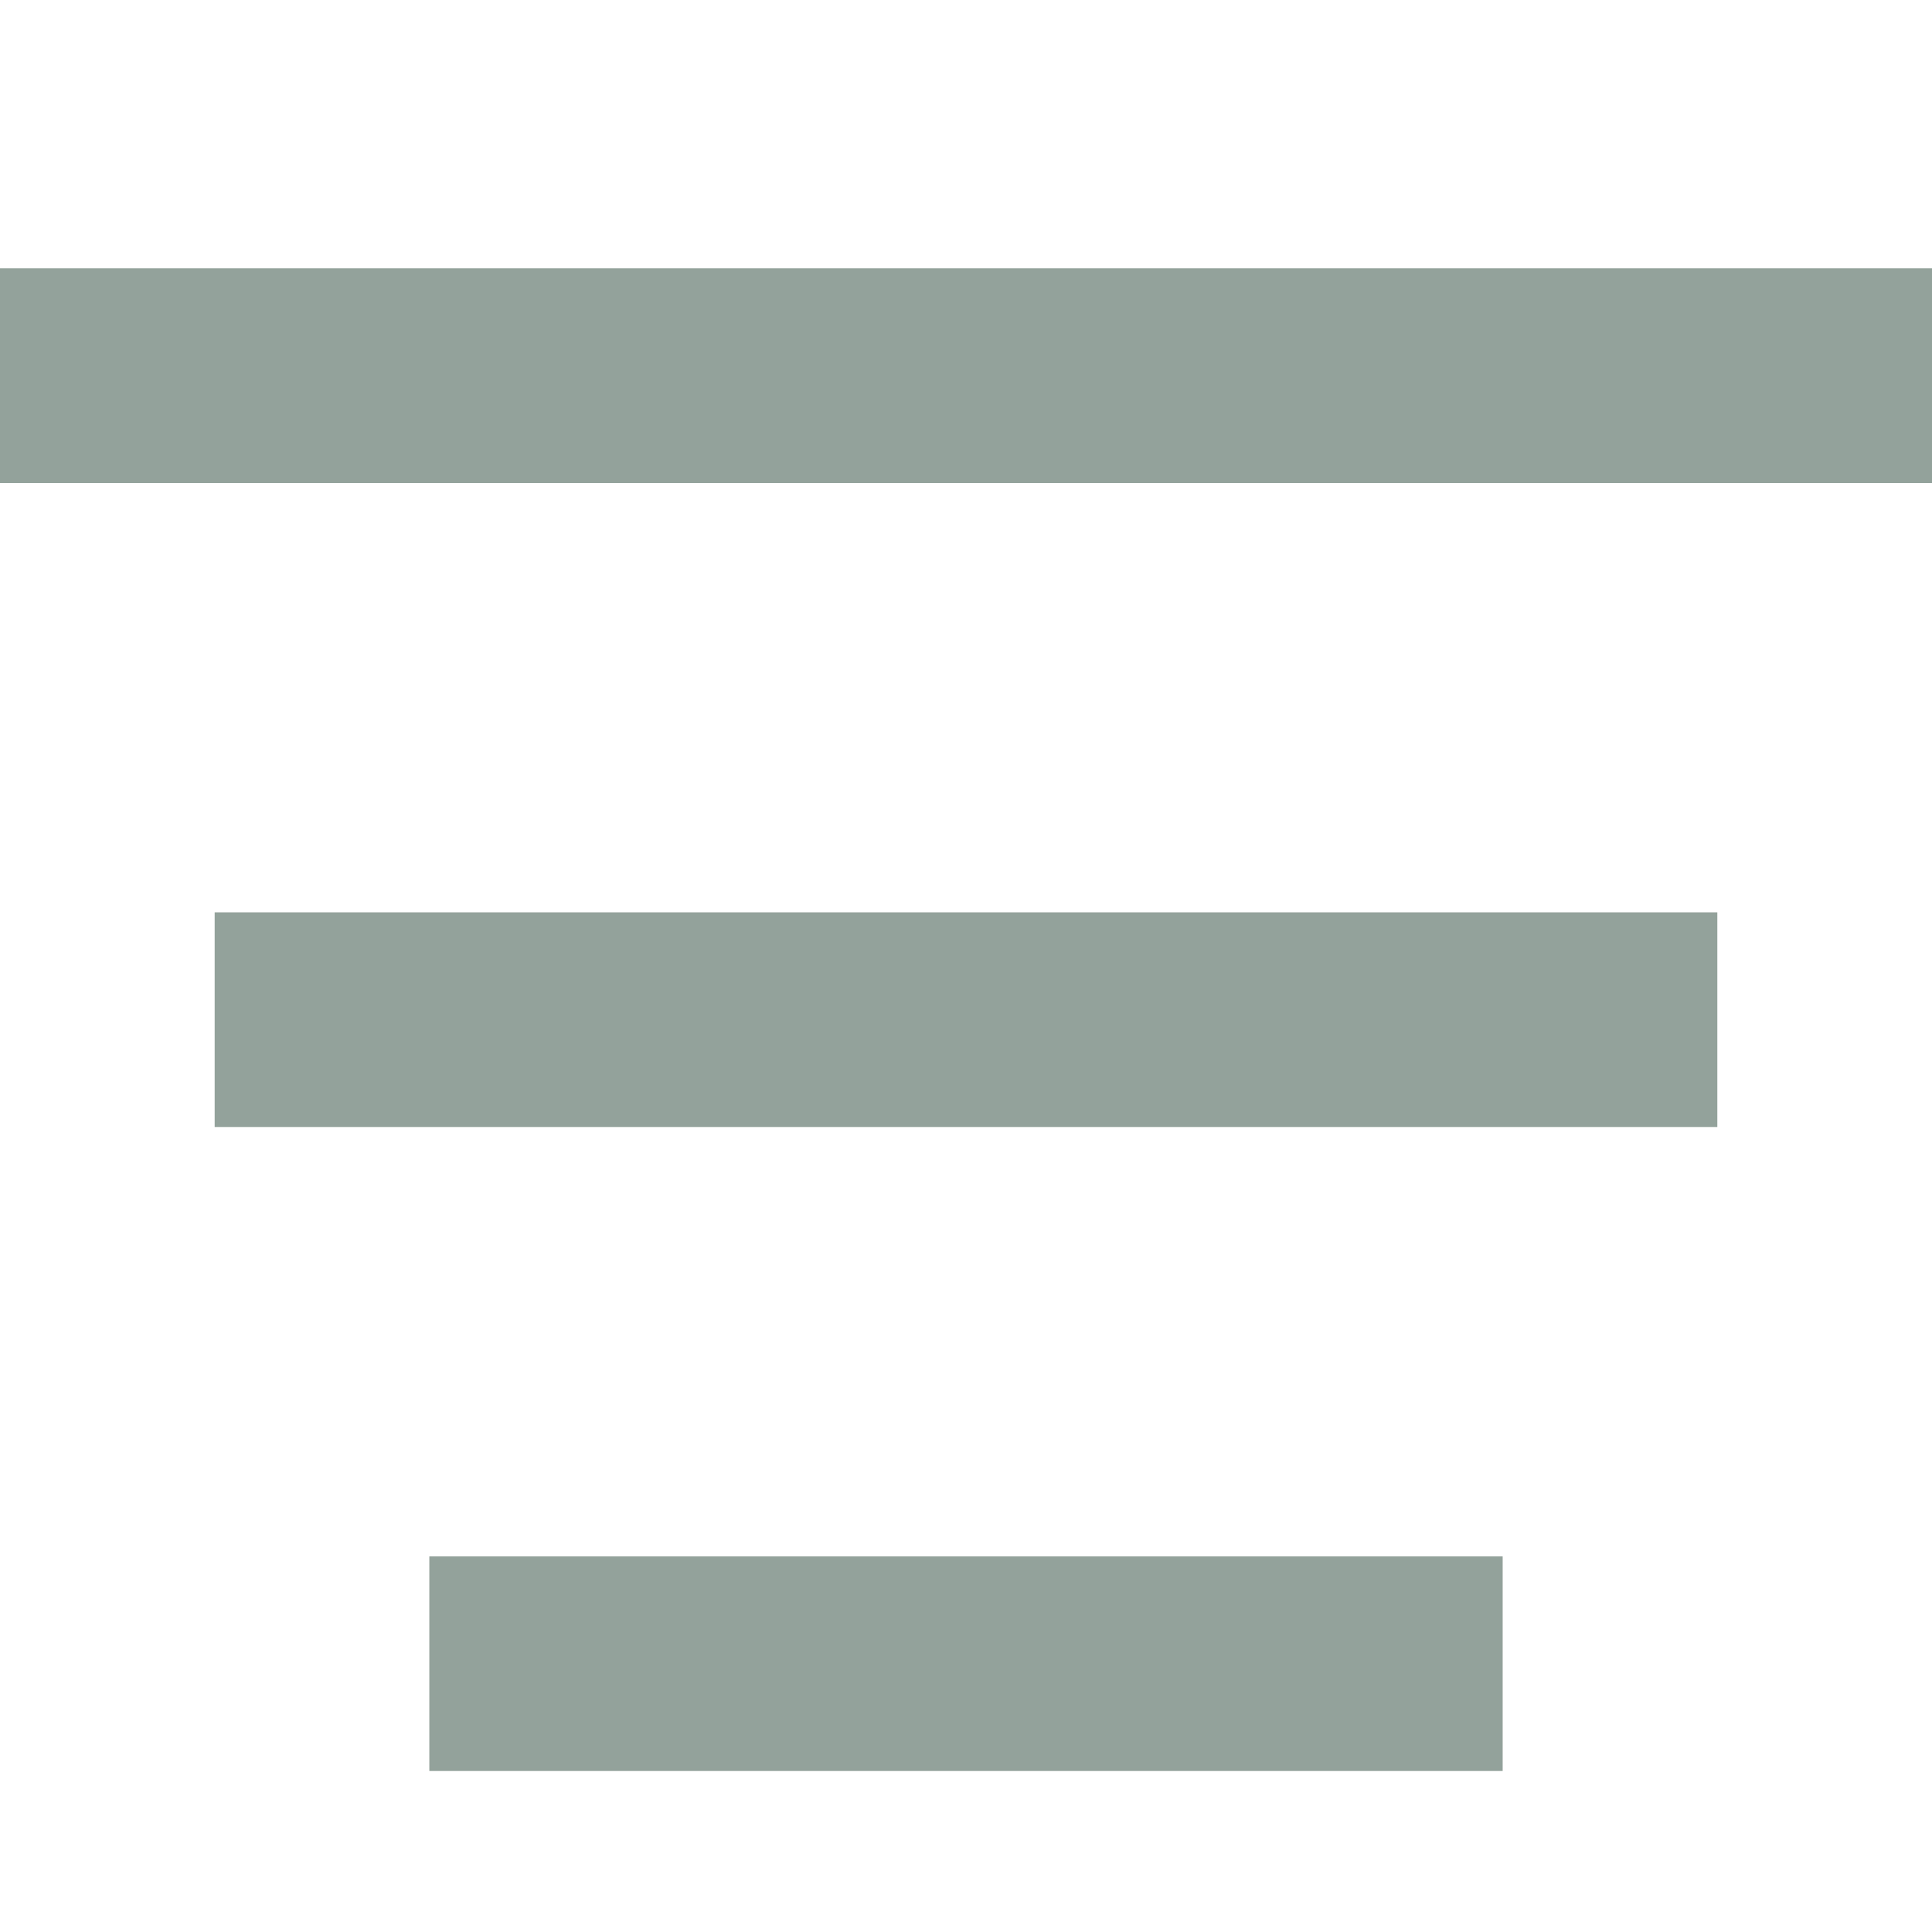
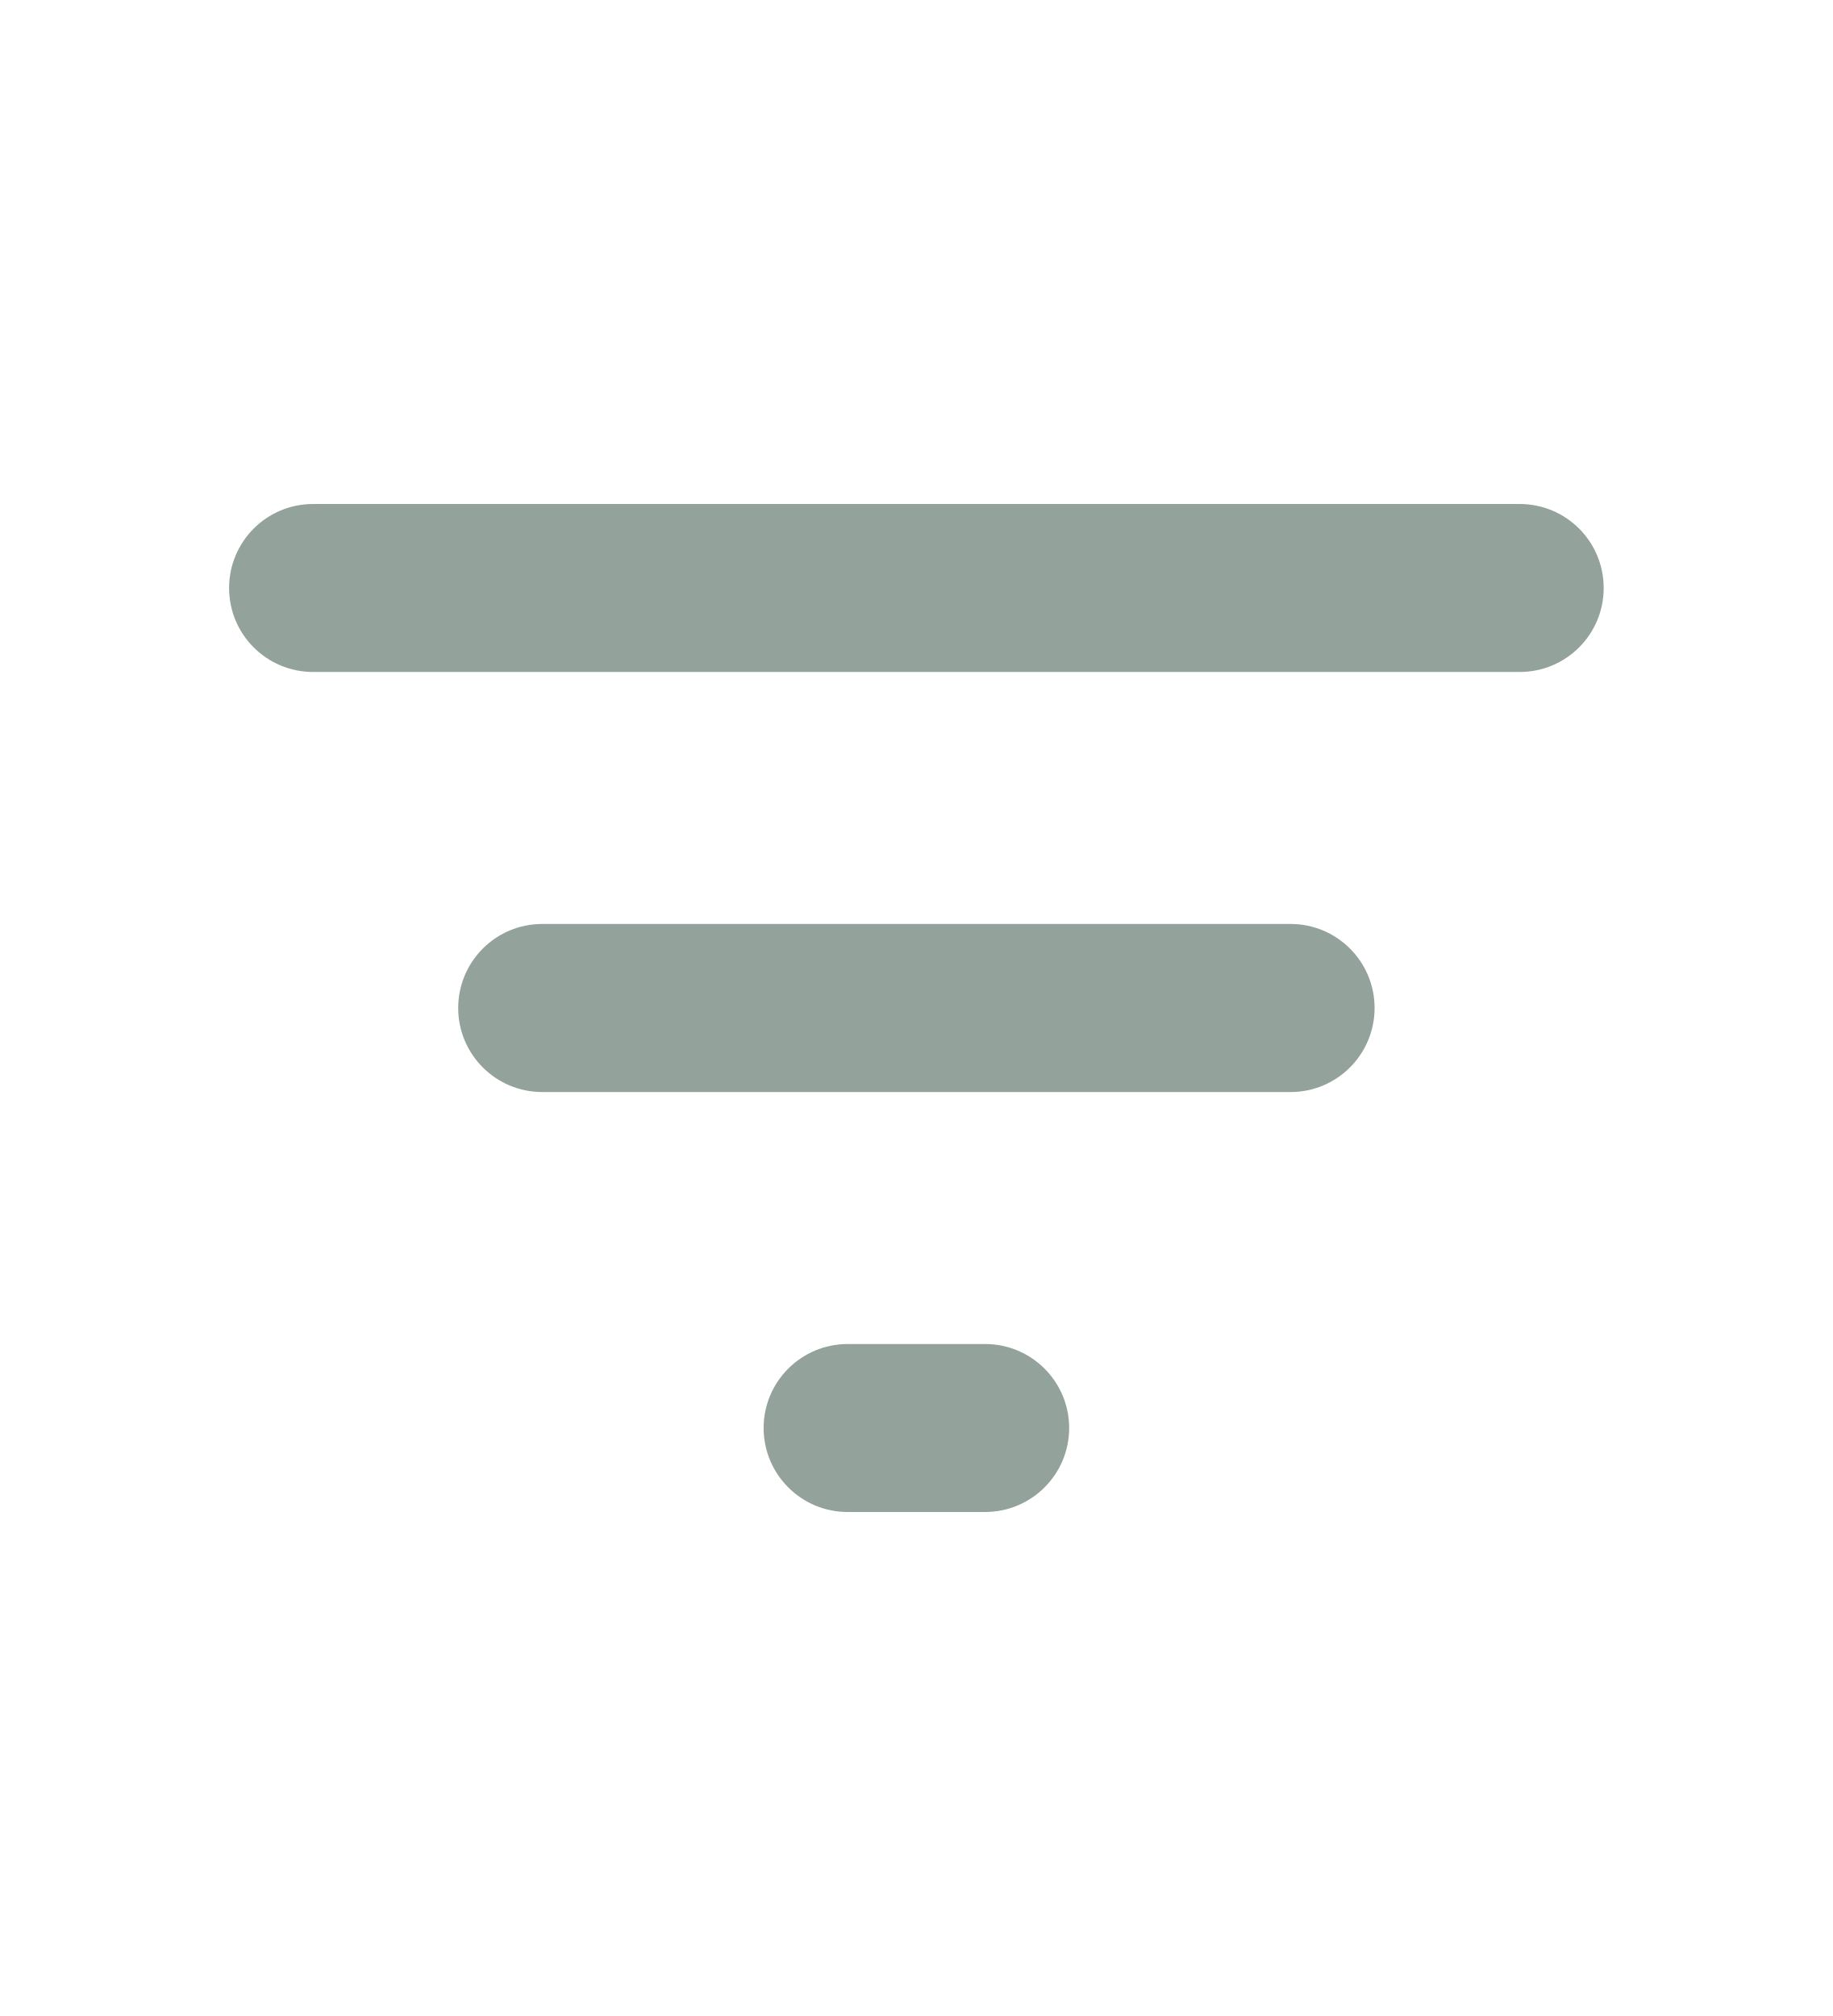
- <svg xmlns="http://www.w3.org/2000/svg" width="18px" height="18px" viewBox="0 0 18 18" version="1.1">
-   <g id="Symbols" stroke="none" stroke-width="1" fill="none" fill-rule="evenodd">
-     <g id="Icon/Advanced-search" stroke="#93A29B" stroke-width="2">
-       <g id="Group-3" transform="translate(0, 3)">
-         <line x1="18" y1="0.5" x2="-1.49880108e-14" y2="0.5" id="Path-2" />
-         <line x1="16" y1="6.5" x2="2" y2="6.5" id="Path-2-Copy" />
-         <line x1="14" y1="12.5" x2="4" y2="12.5" id="Path-2-Copy-2" />
-       </g>
+ <svg xmlns="http://www.w3.org/2000/svg" width="20" height="22" viewBox="0 0 20 22" fill="none">
+   <g id="filter_list">
+     <mask id="mask0_1136_16955" style="mask-type:alpha" maskUnits="userSpaceOnUse" x="0" y="0" width="20" height="22">
+       <rect id="Bounding box" width="20" height="22" rx="10" fill="#D9D9D9" />
+     </mask>
+     <g mask="url(#mask0_1136_16955)">
+       <path id="filter_list_2" d="M9.25 16.5C8.744 16.5 8.333 16.09 8.333 15.583C8.333 15.077 8.744 14.667 9.25 14.667H10.75C11.256 14.667 11.667 15.077 11.667 15.583C11.667 16.09 11.256 16.5 10.75 16.5H9.25ZM5.917 11.917C5.41 11.917 5 11.506 5 11C5 10.494 5.41 10.083 5.917 10.083H14.083C14.59 10.083 15 10.494 15 11C15 11.506 14.59 11.917 14.083 11.917H5.917ZM3.417 7.333C2.91 7.333 2.5 6.923 2.5 6.417C2.5 5.91 2.91 5.5 3.417 5.5H16.583C17.09 5.5 17.5 5.91 17.5 6.417C17.5 6.923 17.09 7.333 16.583 7.333H3.417Z" fill="#93A29B" />
    </g>
  </g>
</svg>
